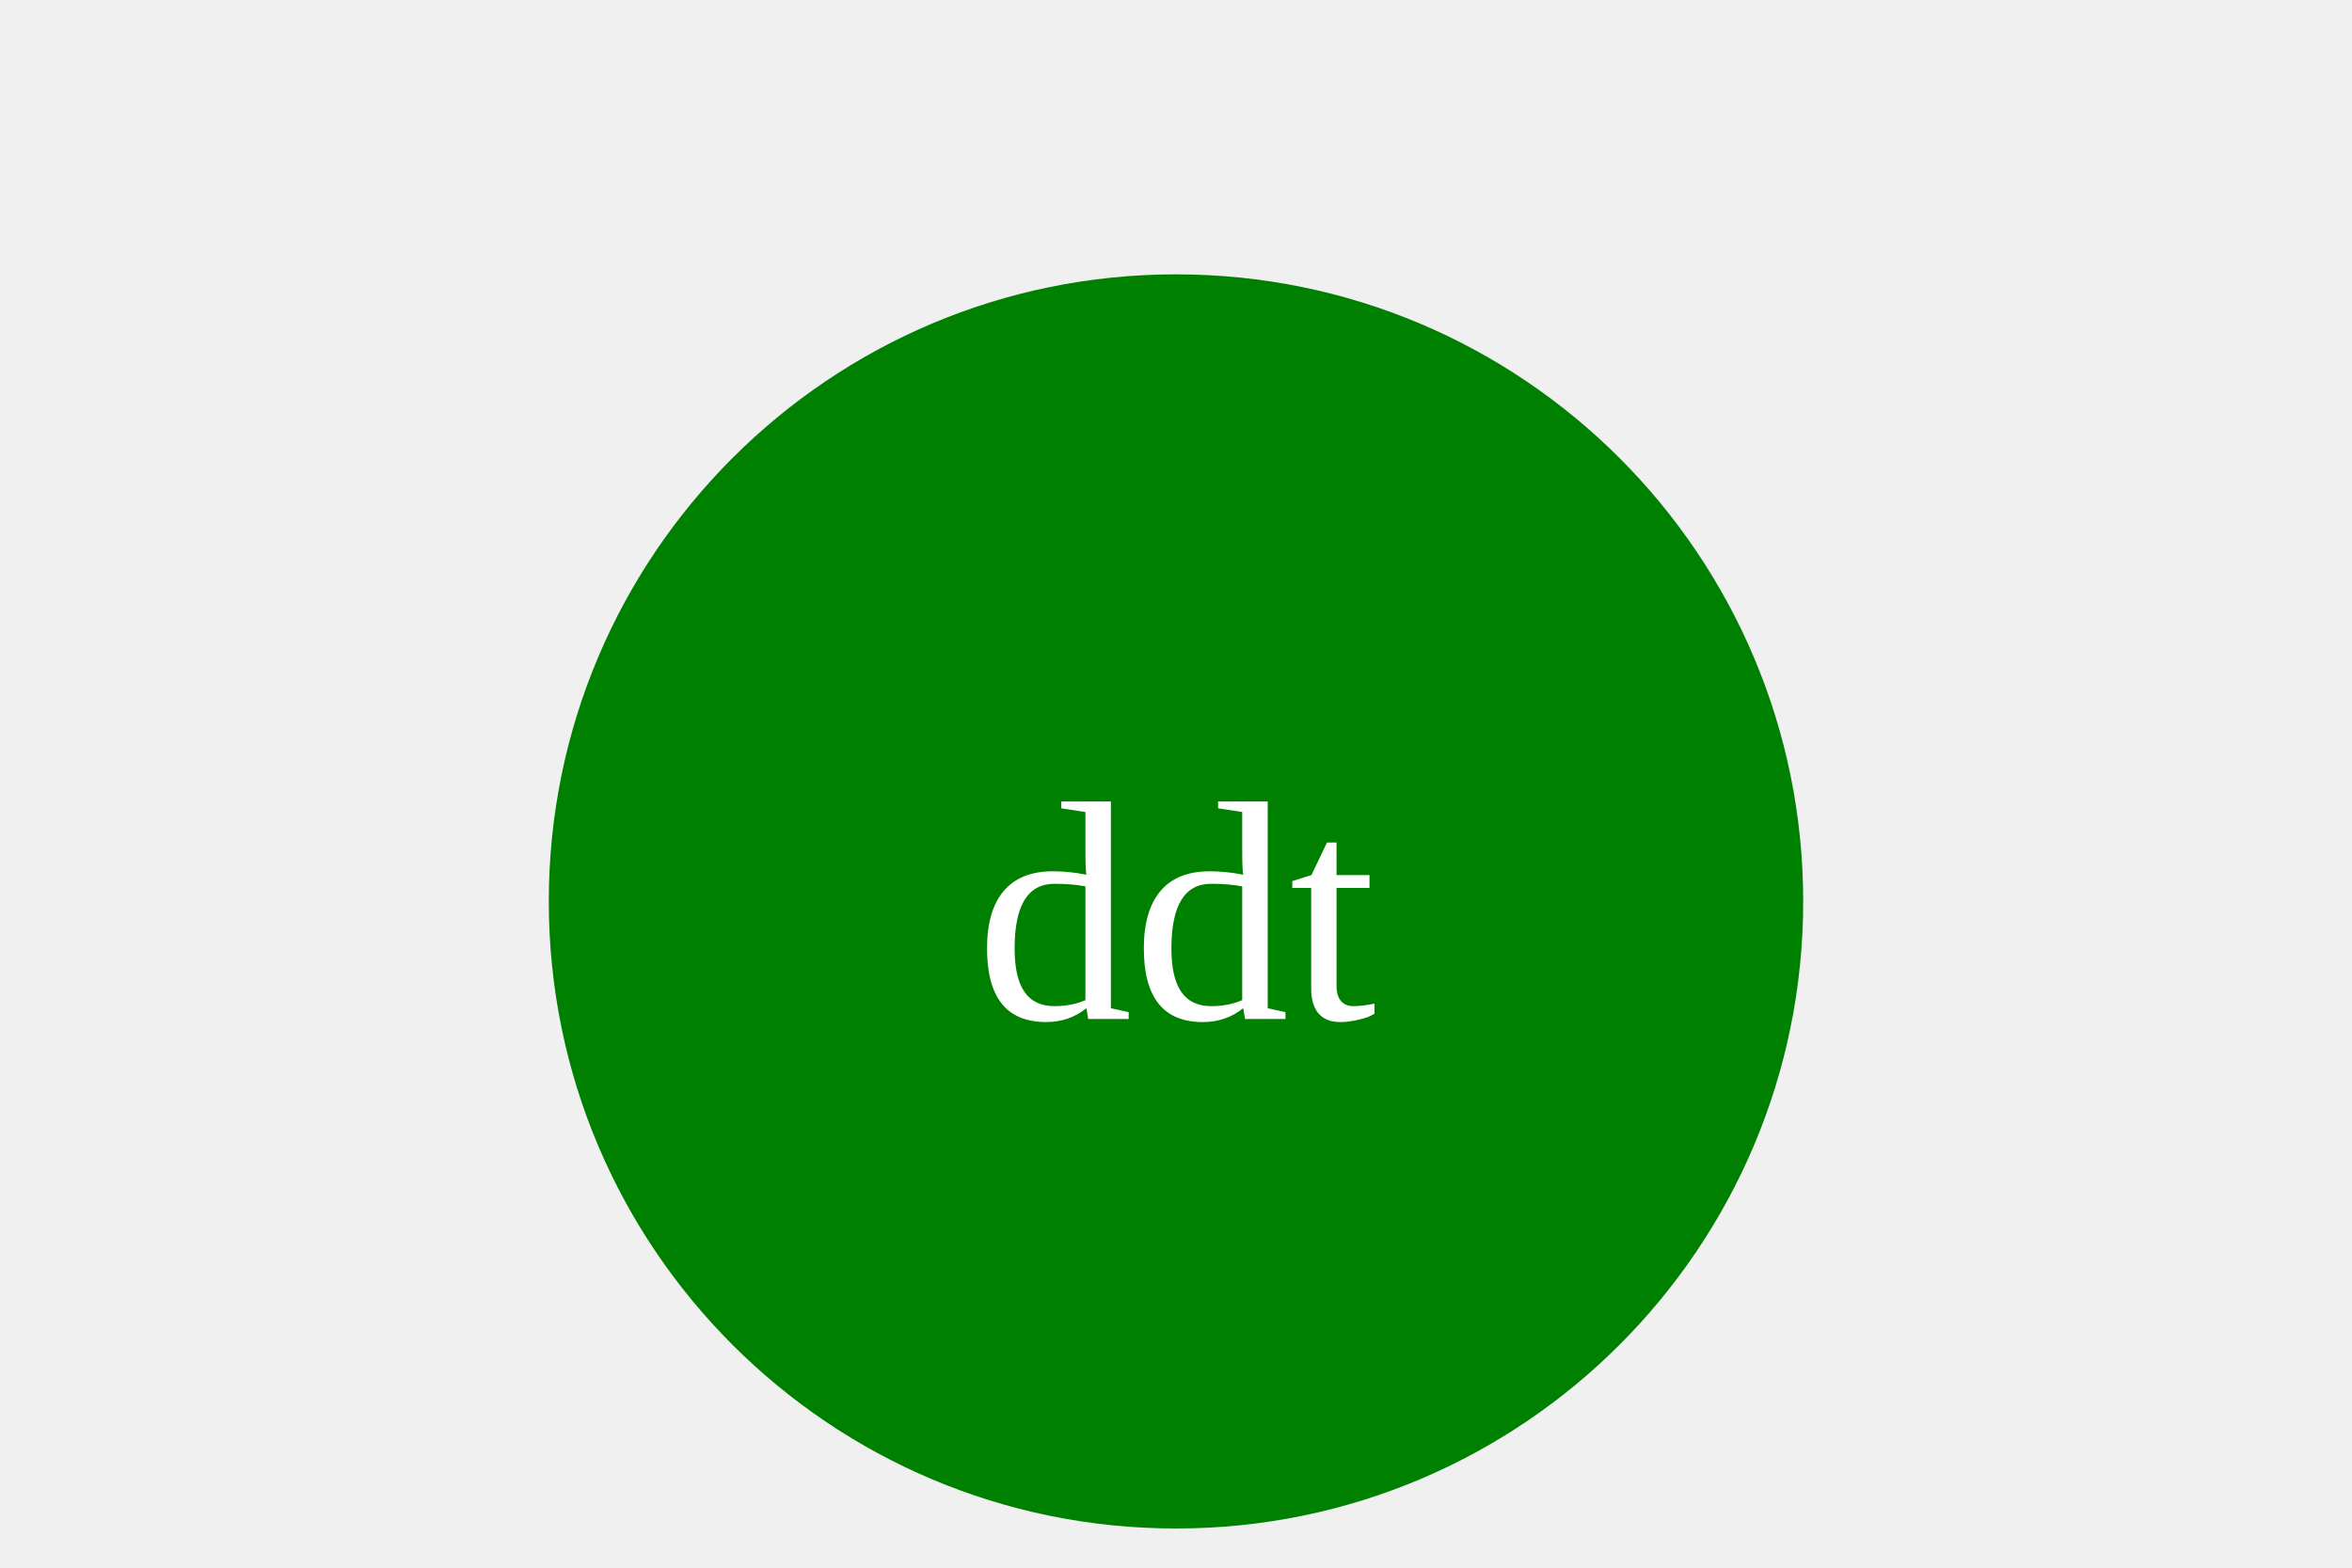
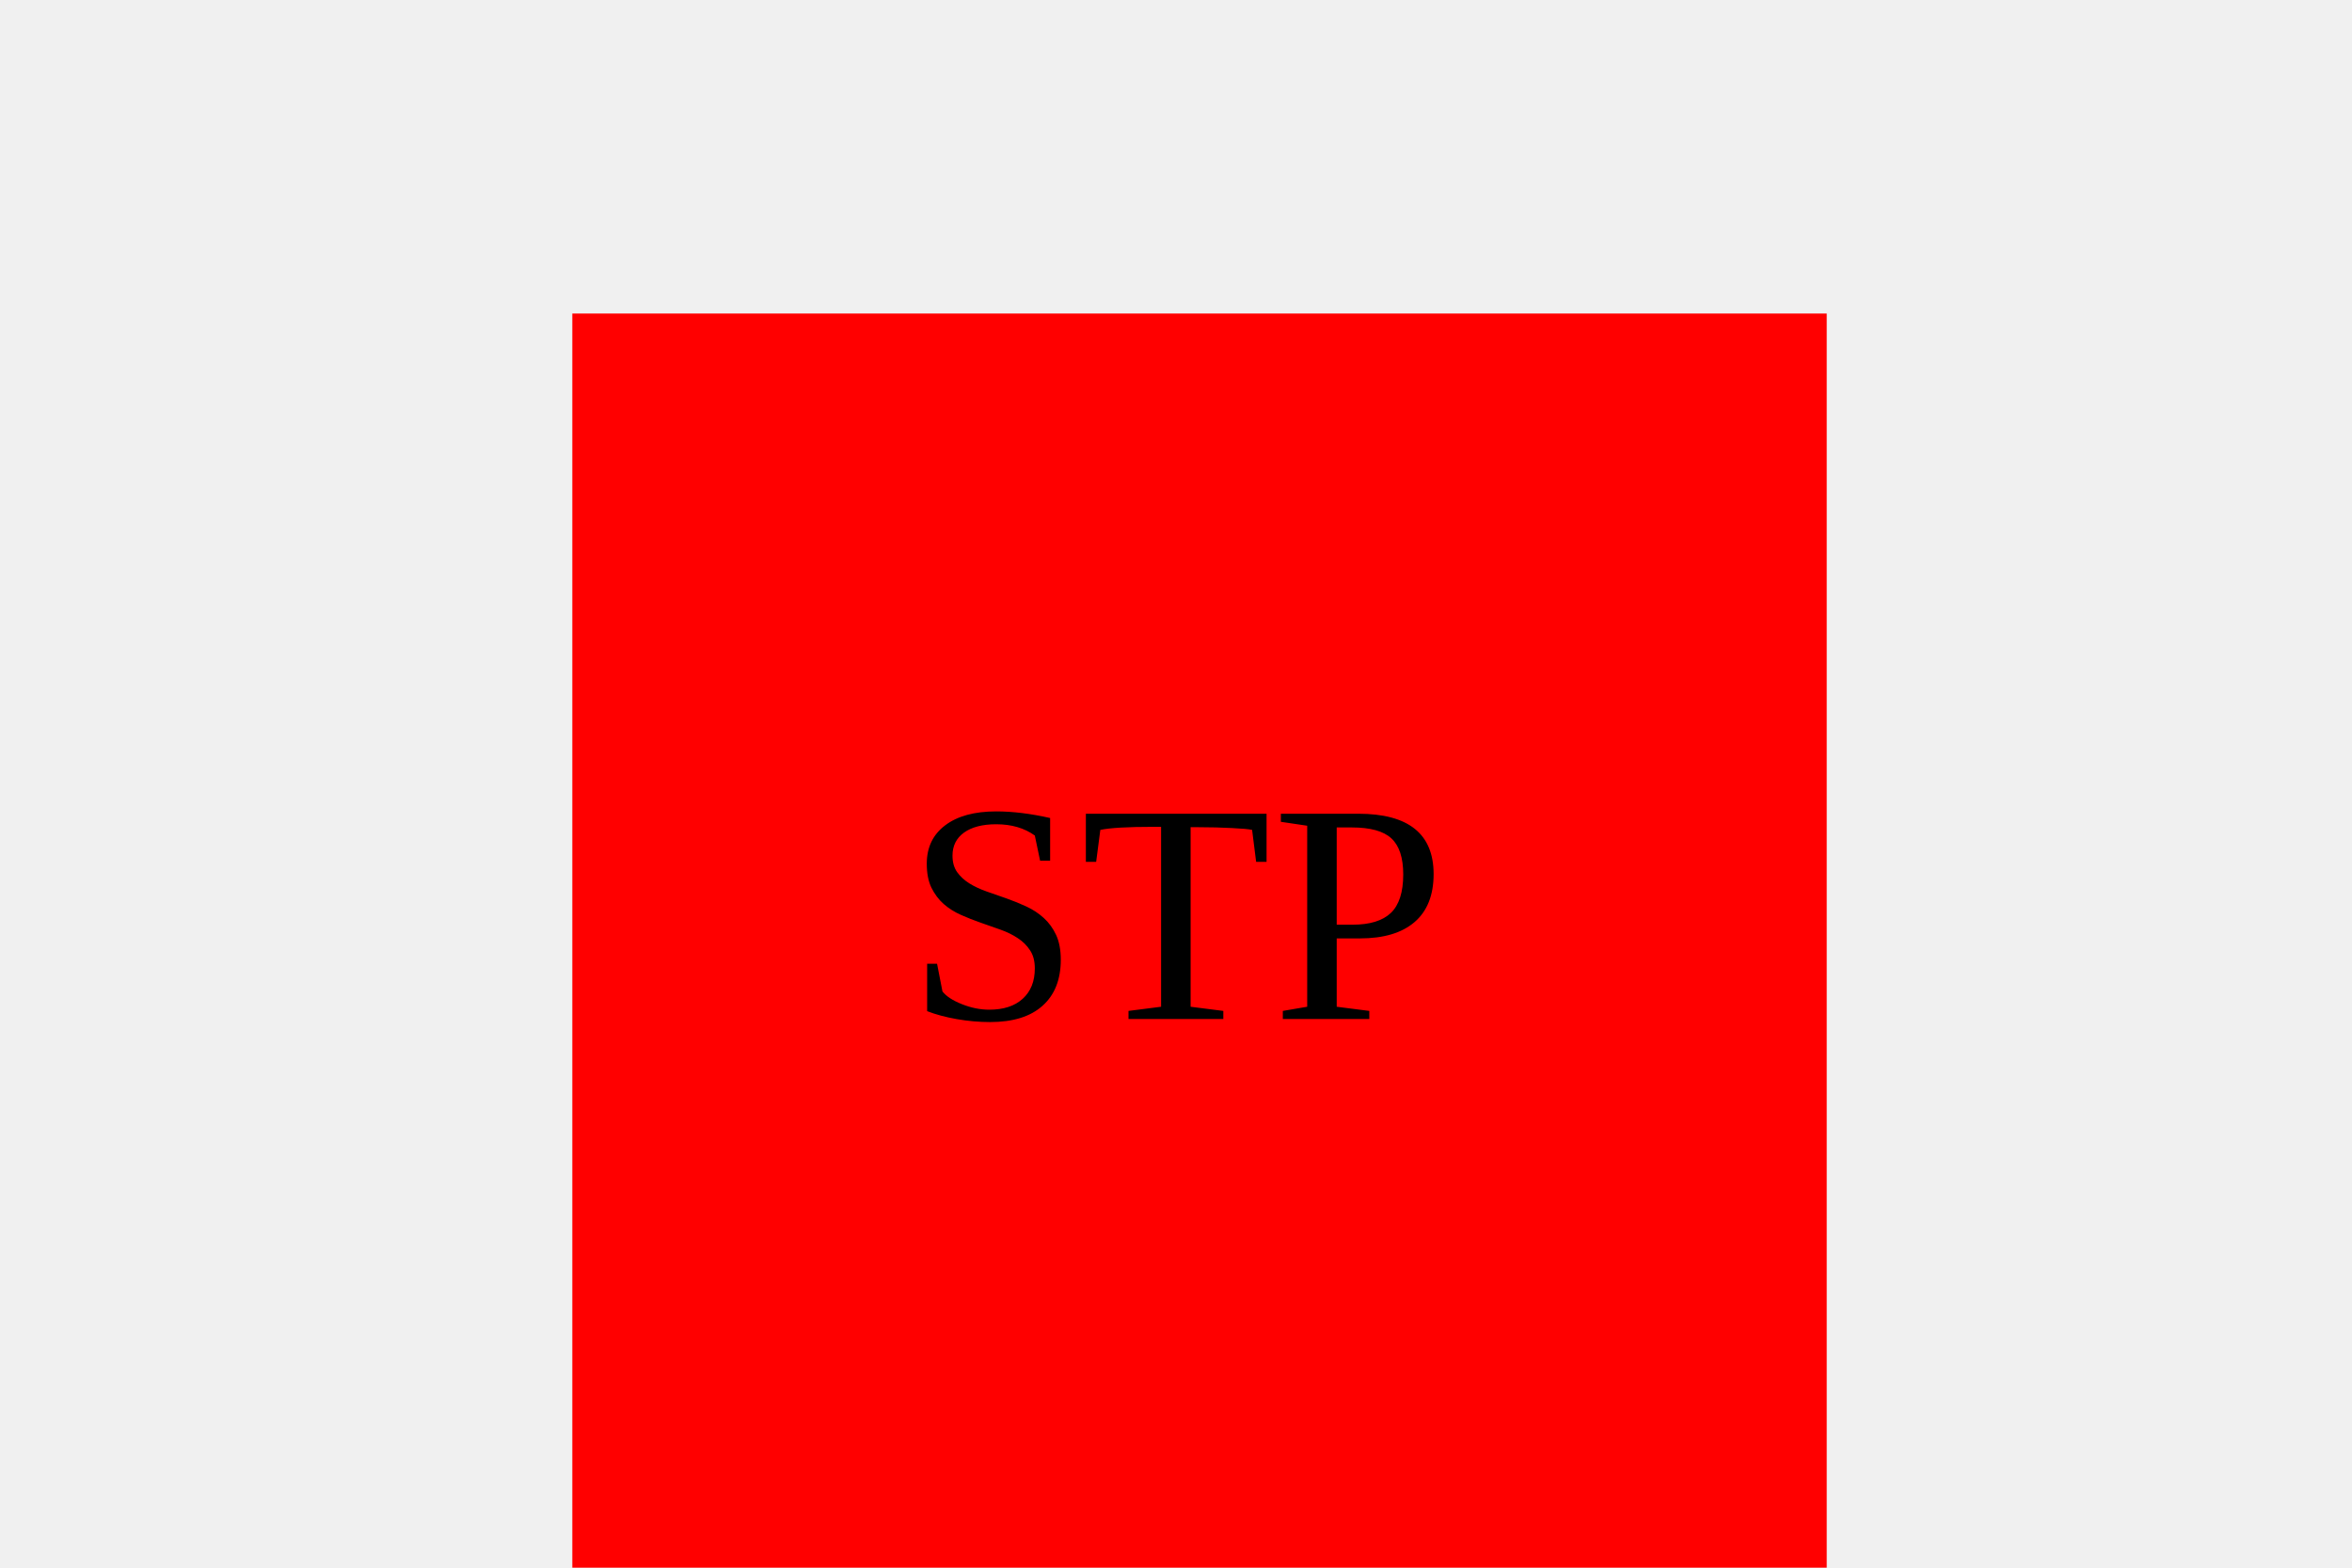
<svg xmlns="http://www.w3.org/2000/svg" version="1.1" width="300" height="200">
-   <g>${answers.shape}<circle cx="150" cy="115" r="80" fill="green" />
-     <text x="150" y="130" text-anchor="middle" font-size="40" fill="white">ddt</text>
+   <g>${answers.shape}<rect x="73" y="40" width="160" height="160" fill="red" />
+     <text x="150" y="130" text-anchor="middle" font-size="40" fill="black">STP</text>
  </g>
</svg>
